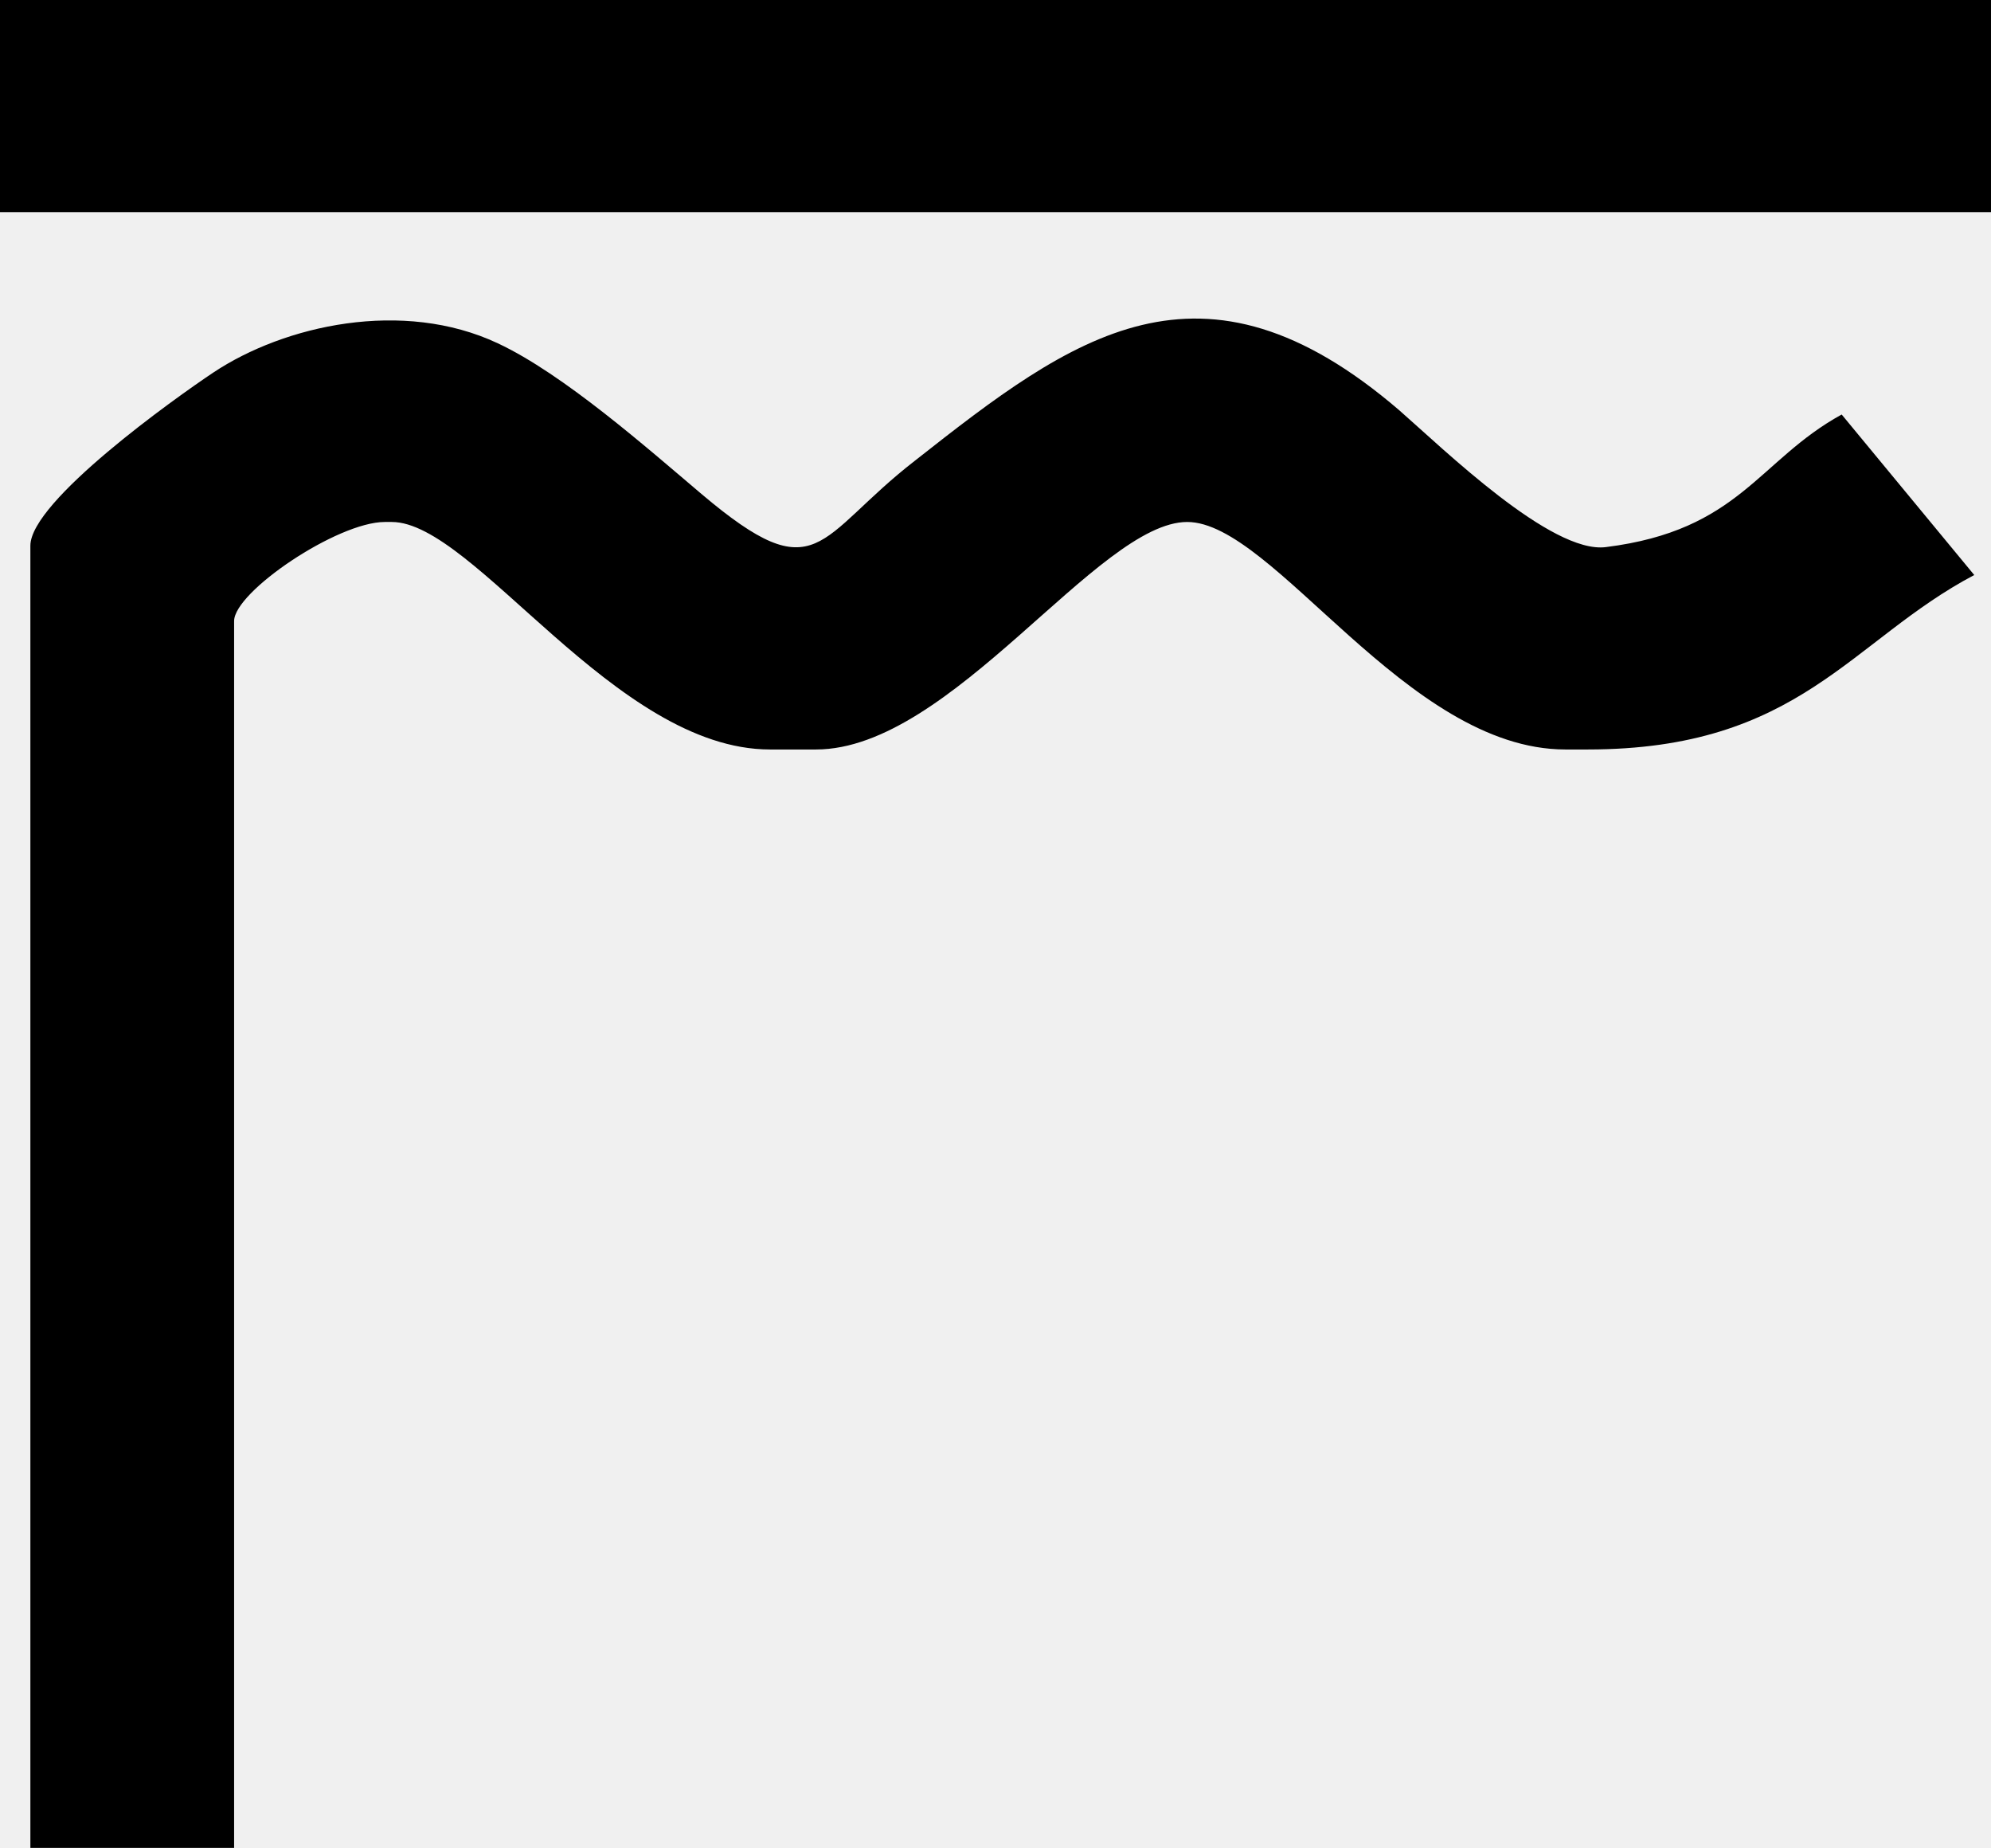
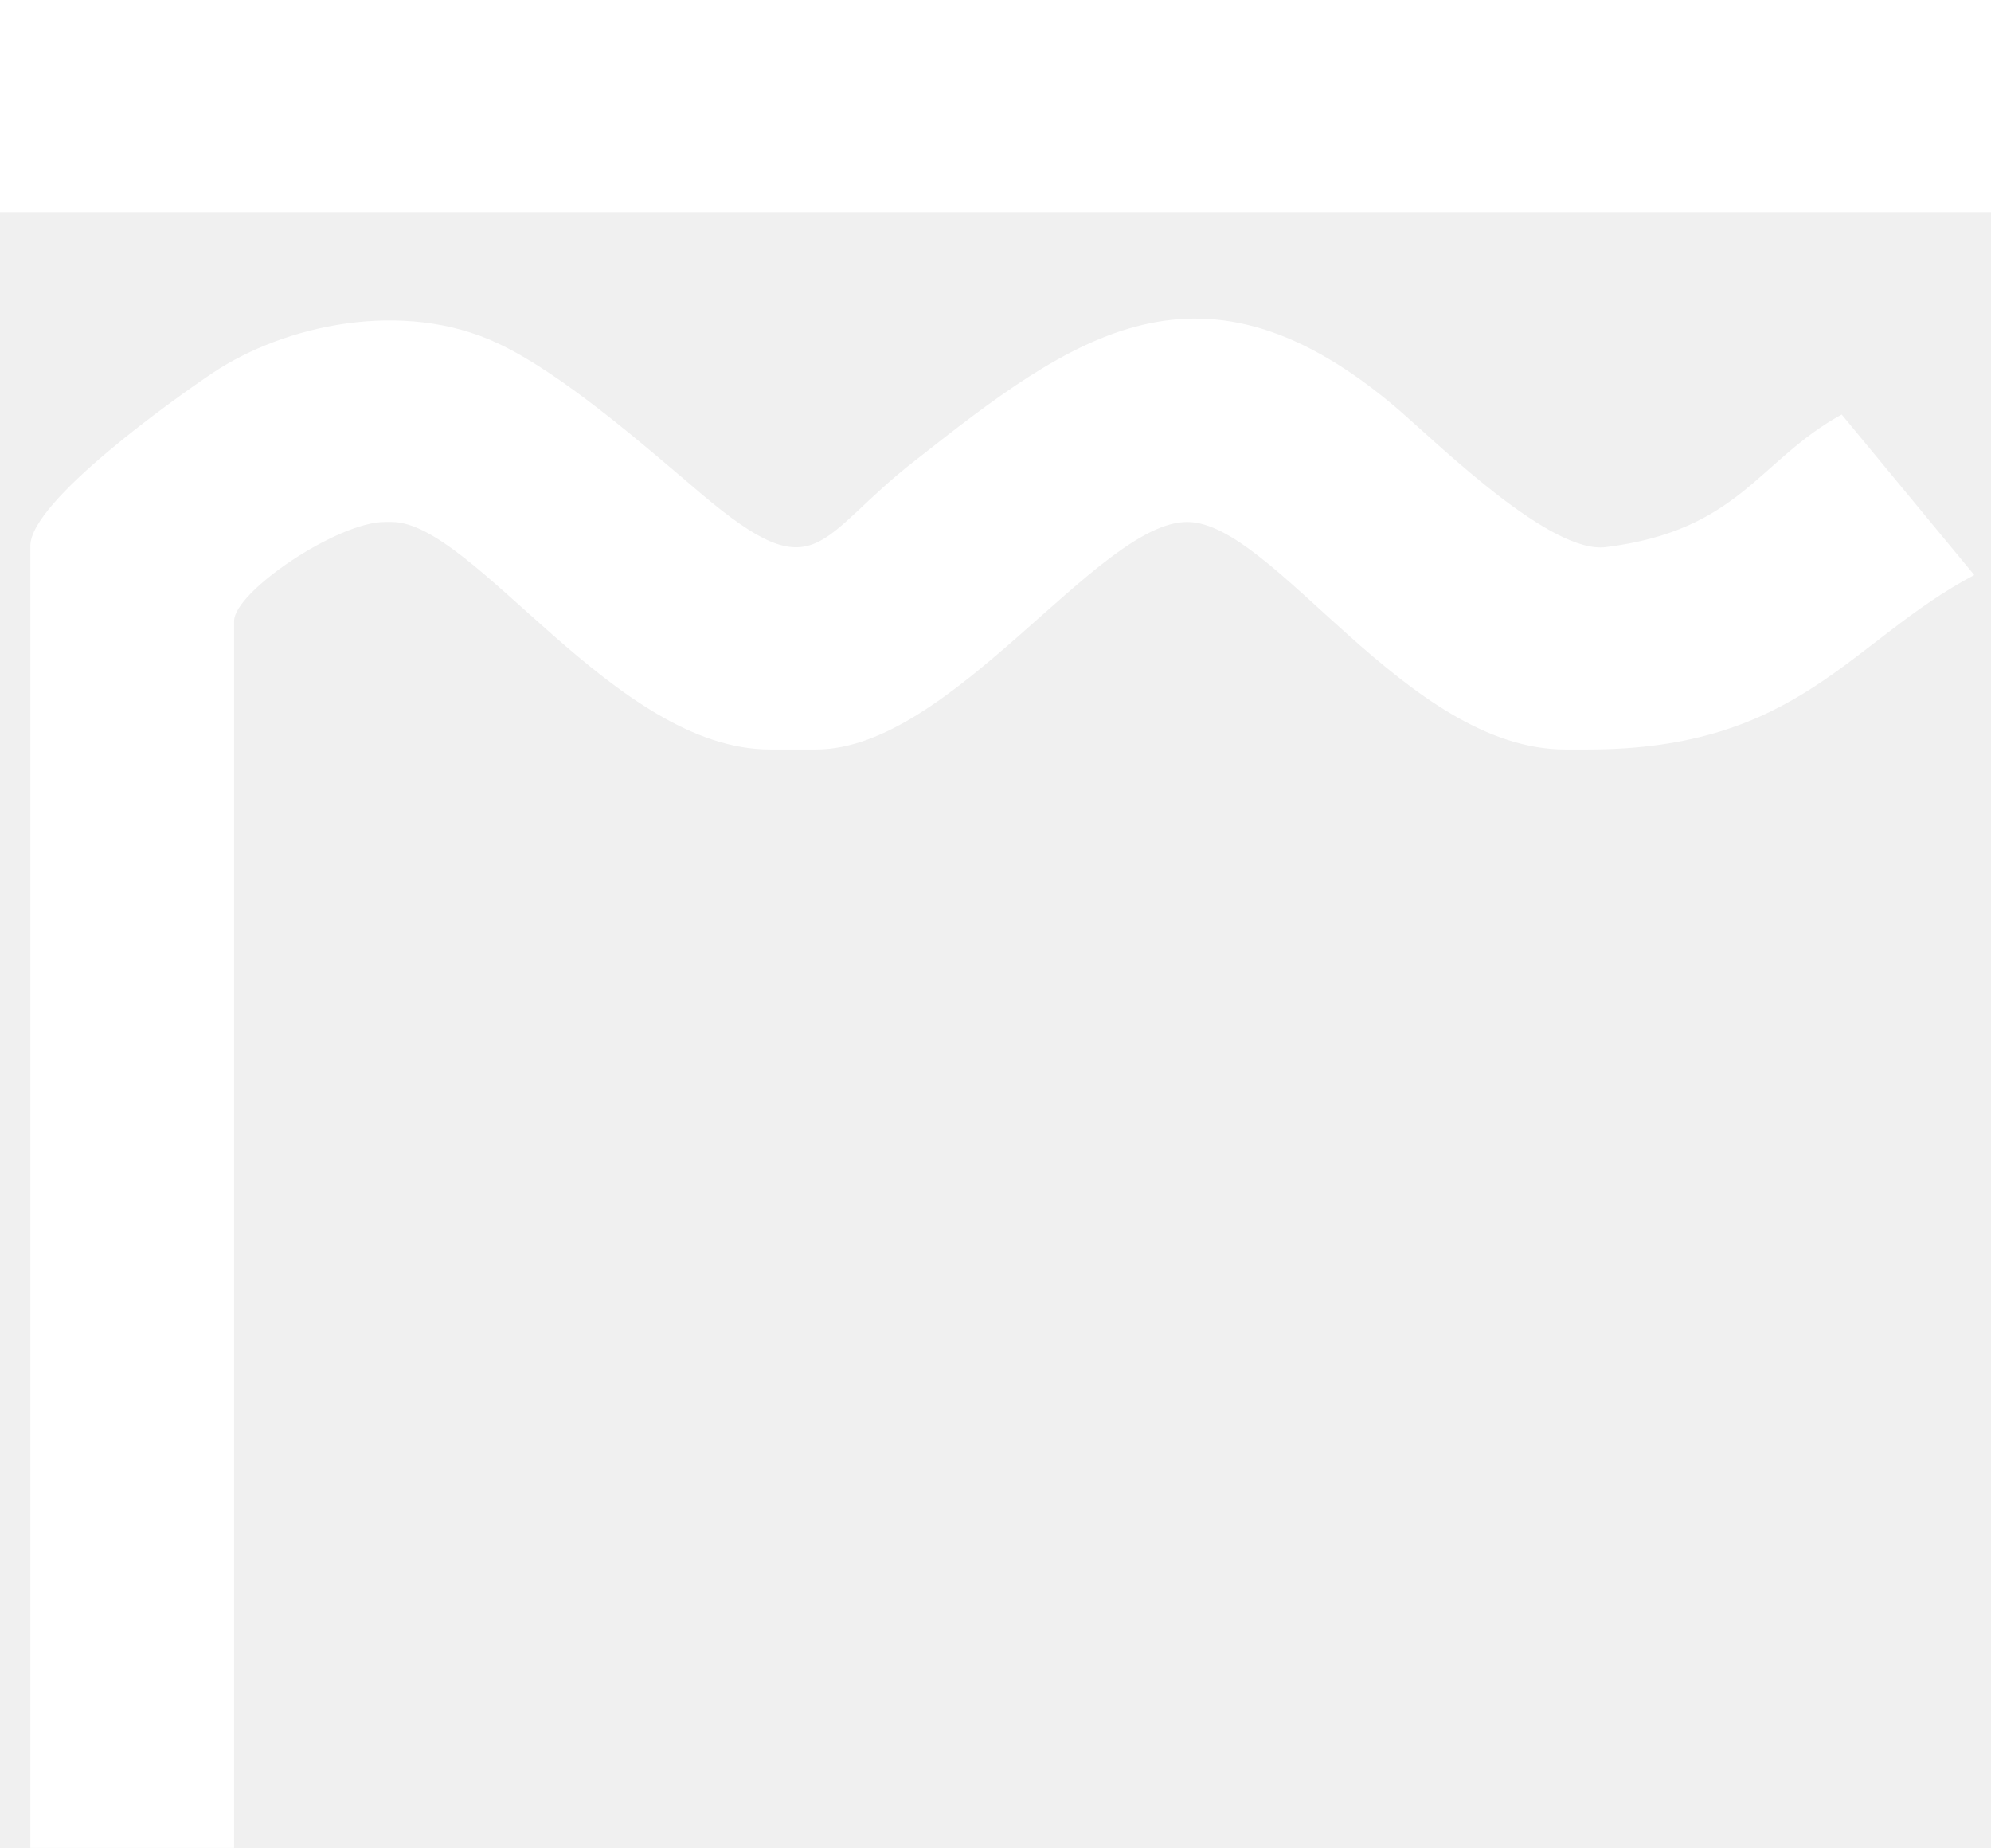
<svg xmlns="http://www.w3.org/2000/svg" id="E-NPBF---------" width="199.748" height="185.319" viewBox="0 0 199.748 185.319" version="1.1">
  <defs id="defs12" />
  <g id="g3" transform="translate(-98.77308,-105.4423)">
    <svg viewBox="0 0 400 400" id="_0.INV____________" width="400" height="400" version="1.1">
      <g transform="matrix(140,0,0,140,16.00004,8.000006)" id="g6">
-         <polygon id="_65829736" points="0.591,0.696 0.591,0.848 2.018,0.848 2.018,0.696 " style="fill:#000000" />
-         <path id="_64553904" d="m 0.759,1.141 c 0,-0.021 0.074,-0.071 0.108,-0.071 l 0.005,0 c 0.059,0 0.16,0.163 0.271,0.163 l 0.033,0 c 0.097,0 0.202,-0.163 0.266,-0.163 0.062,0 0.157,0.163 0.271,0.163 l 0.016,0 c 0.152,0 0.188,-0.078 0.277,-0.125 L 1.911,0.993 C 1.851,1.026 1.838,1.076 1.742,1.088 1.703,1.093 1.626,1.018 1.594,0.99 1.452,0.868 1.36,0.937 1.247,1.026 1.176,1.081 1.178,1.121 1.094,1.05 1.055,1.017 0.995,0.964 0.948,0.942 0.88,0.91 0.795,0.929 0.744,0.963 0.717,0.981 0.613,1.055 0.613,1.087 l 0,0.933 0.146,0 z" style="fill:#000000" />
+         <polygon id="_65829736" points="0.591,0.696 0.591,0.848 2.018,0.848 2.018,0.696 " style="fill:#ffffff;fill-opacity:1" />
+         <path id="_64553904" d="m 0.759,1.141 c 0,-0.021 0.074,-0.071 0.108,-0.071 l 0.005,0 c 0.059,0 0.16,0.163 0.271,0.163 l 0.033,0 c 0.097,0 0.202,-0.163 0.266,-0.163 0.062,0 0.157,0.163 0.271,0.163 l 0.016,0 c 0.152,0 0.188,-0.078 0.277,-0.125 L 1.911,0.993 C 1.851,1.026 1.838,1.076 1.742,1.088 1.703,1.093 1.626,1.018 1.594,0.99 1.452,0.868 1.36,0.937 1.247,1.026 1.176,1.081 1.178,1.121 1.094,1.05 1.055,1.017 0.995,0.964 0.948,0.942 0.88,0.91 0.795,0.929 0.744,0.963 0.717,0.981 0.613,1.055 0.613,1.087 l 0,0.933 0.146,0 z" style="fill:#ffffff;fill-opacity:1" />
      </g>
    </svg>
  </g>
</svg>
